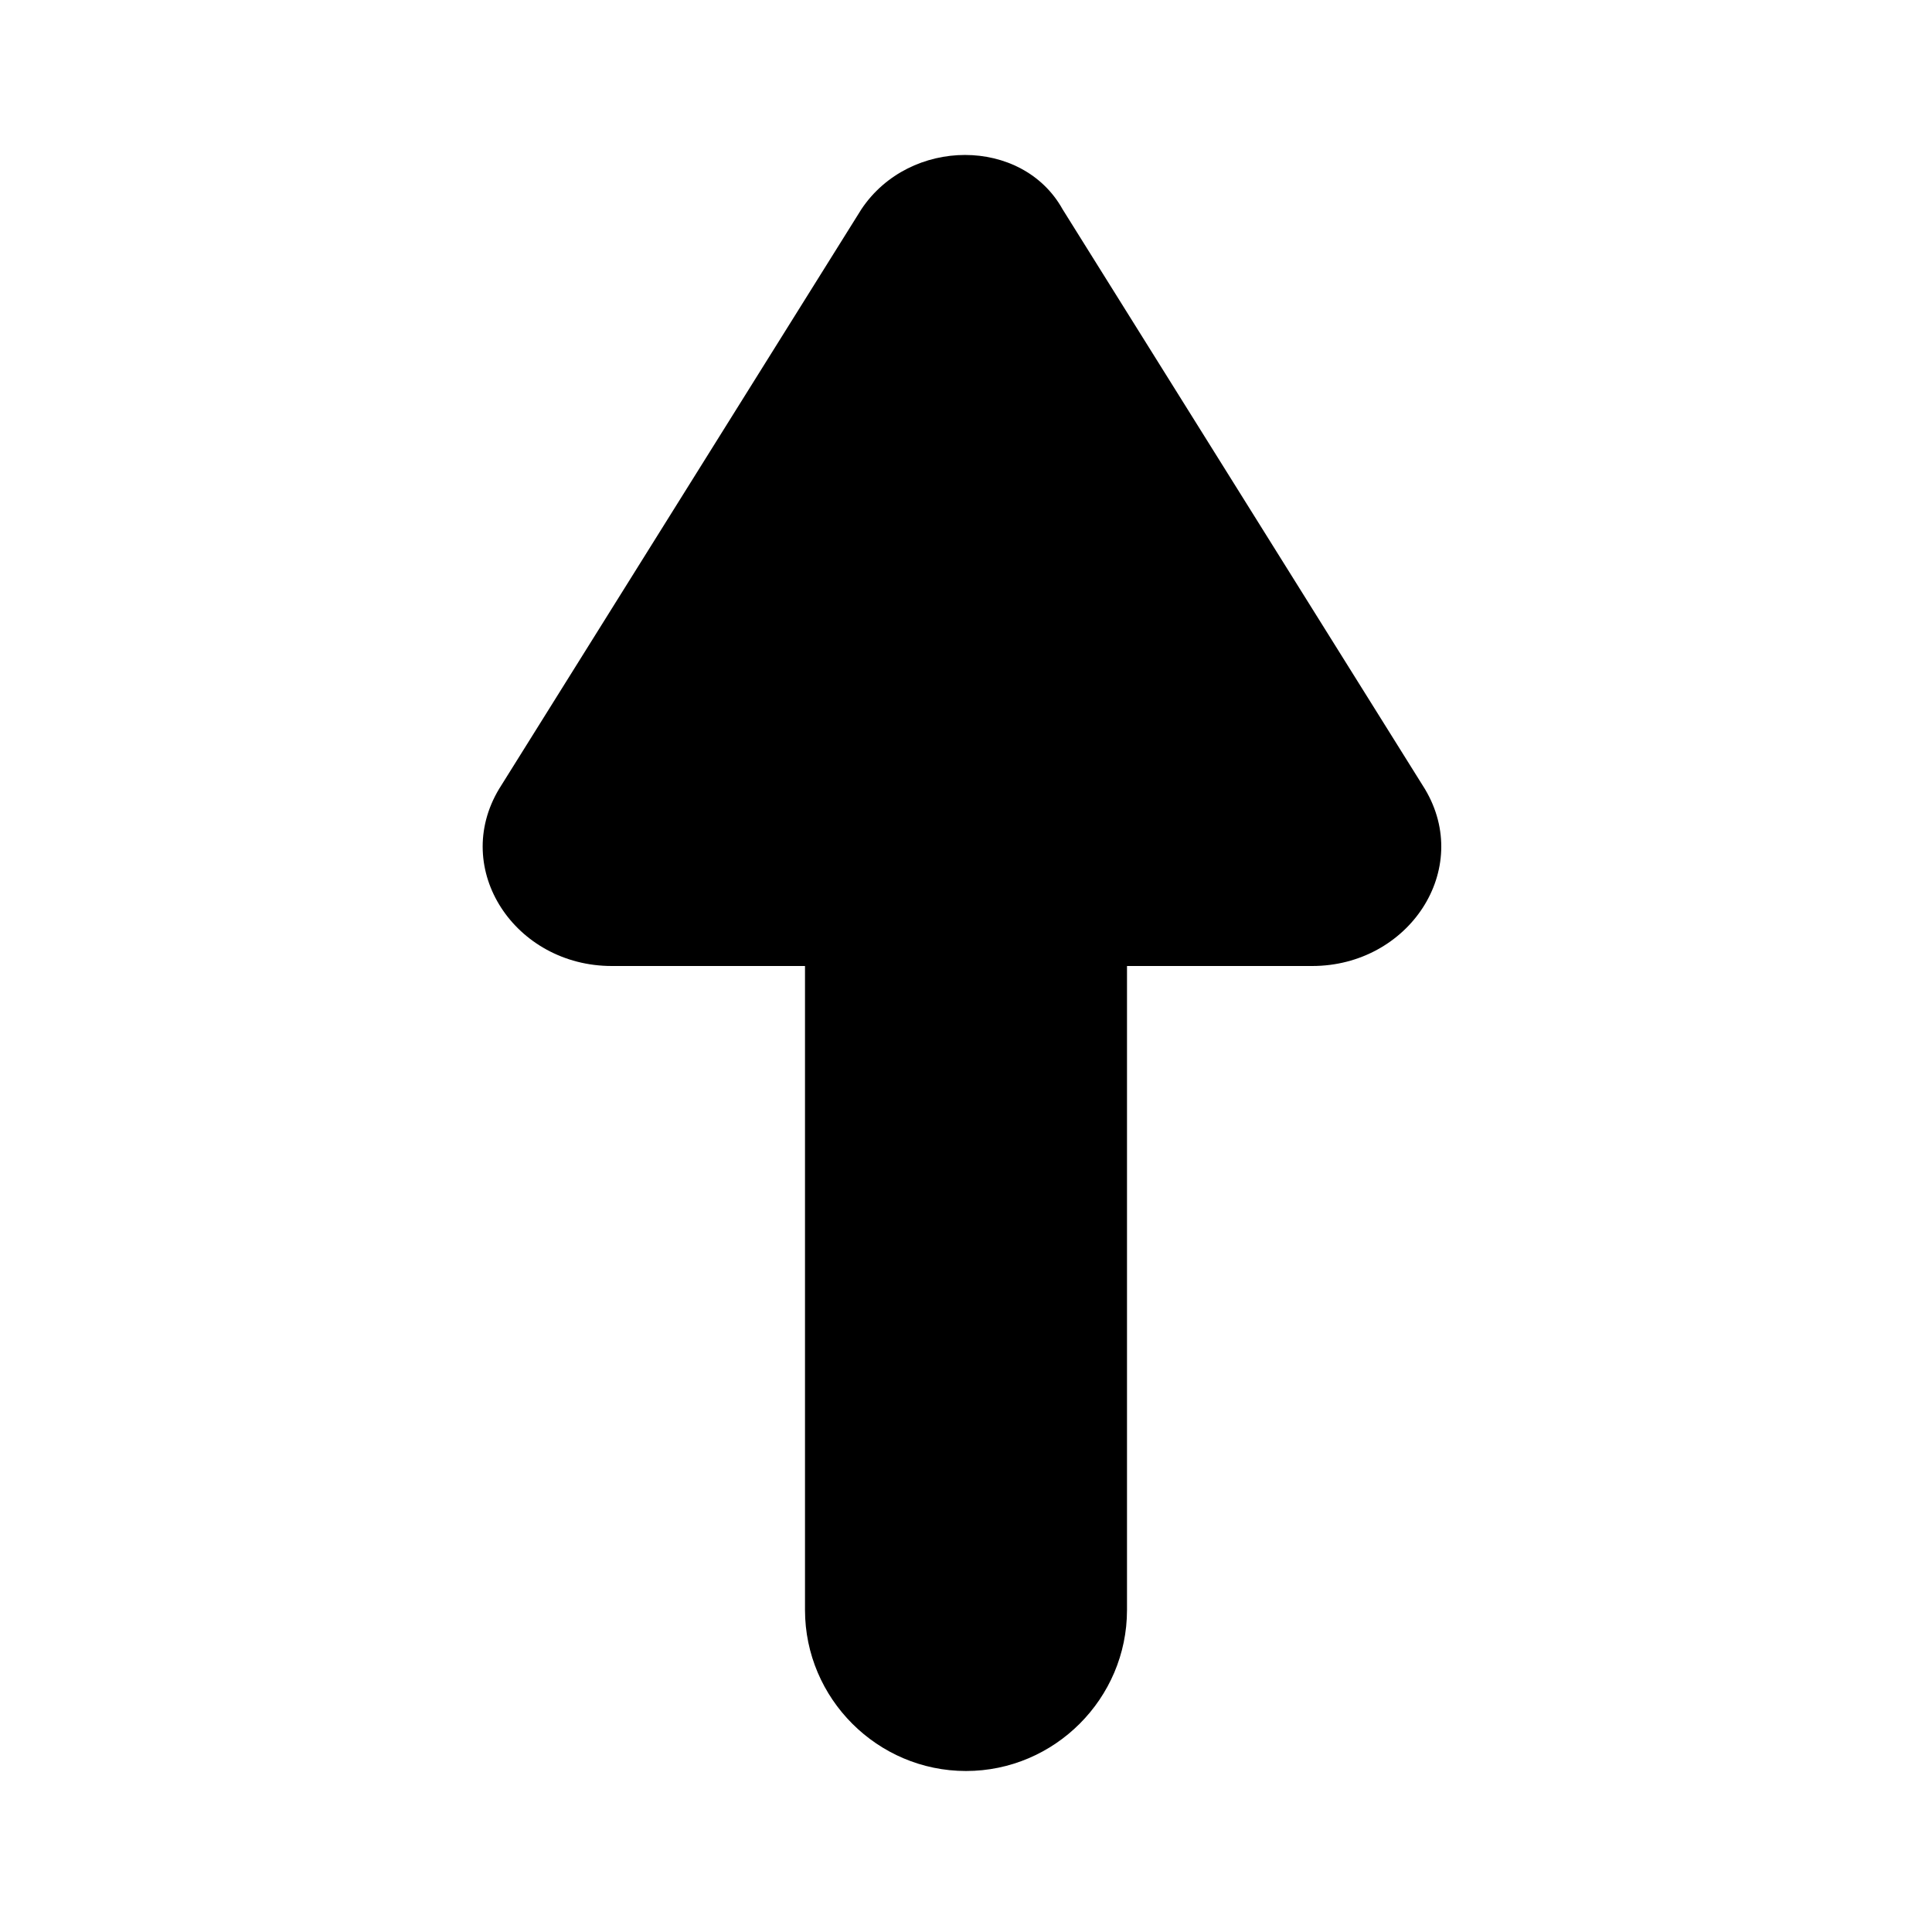
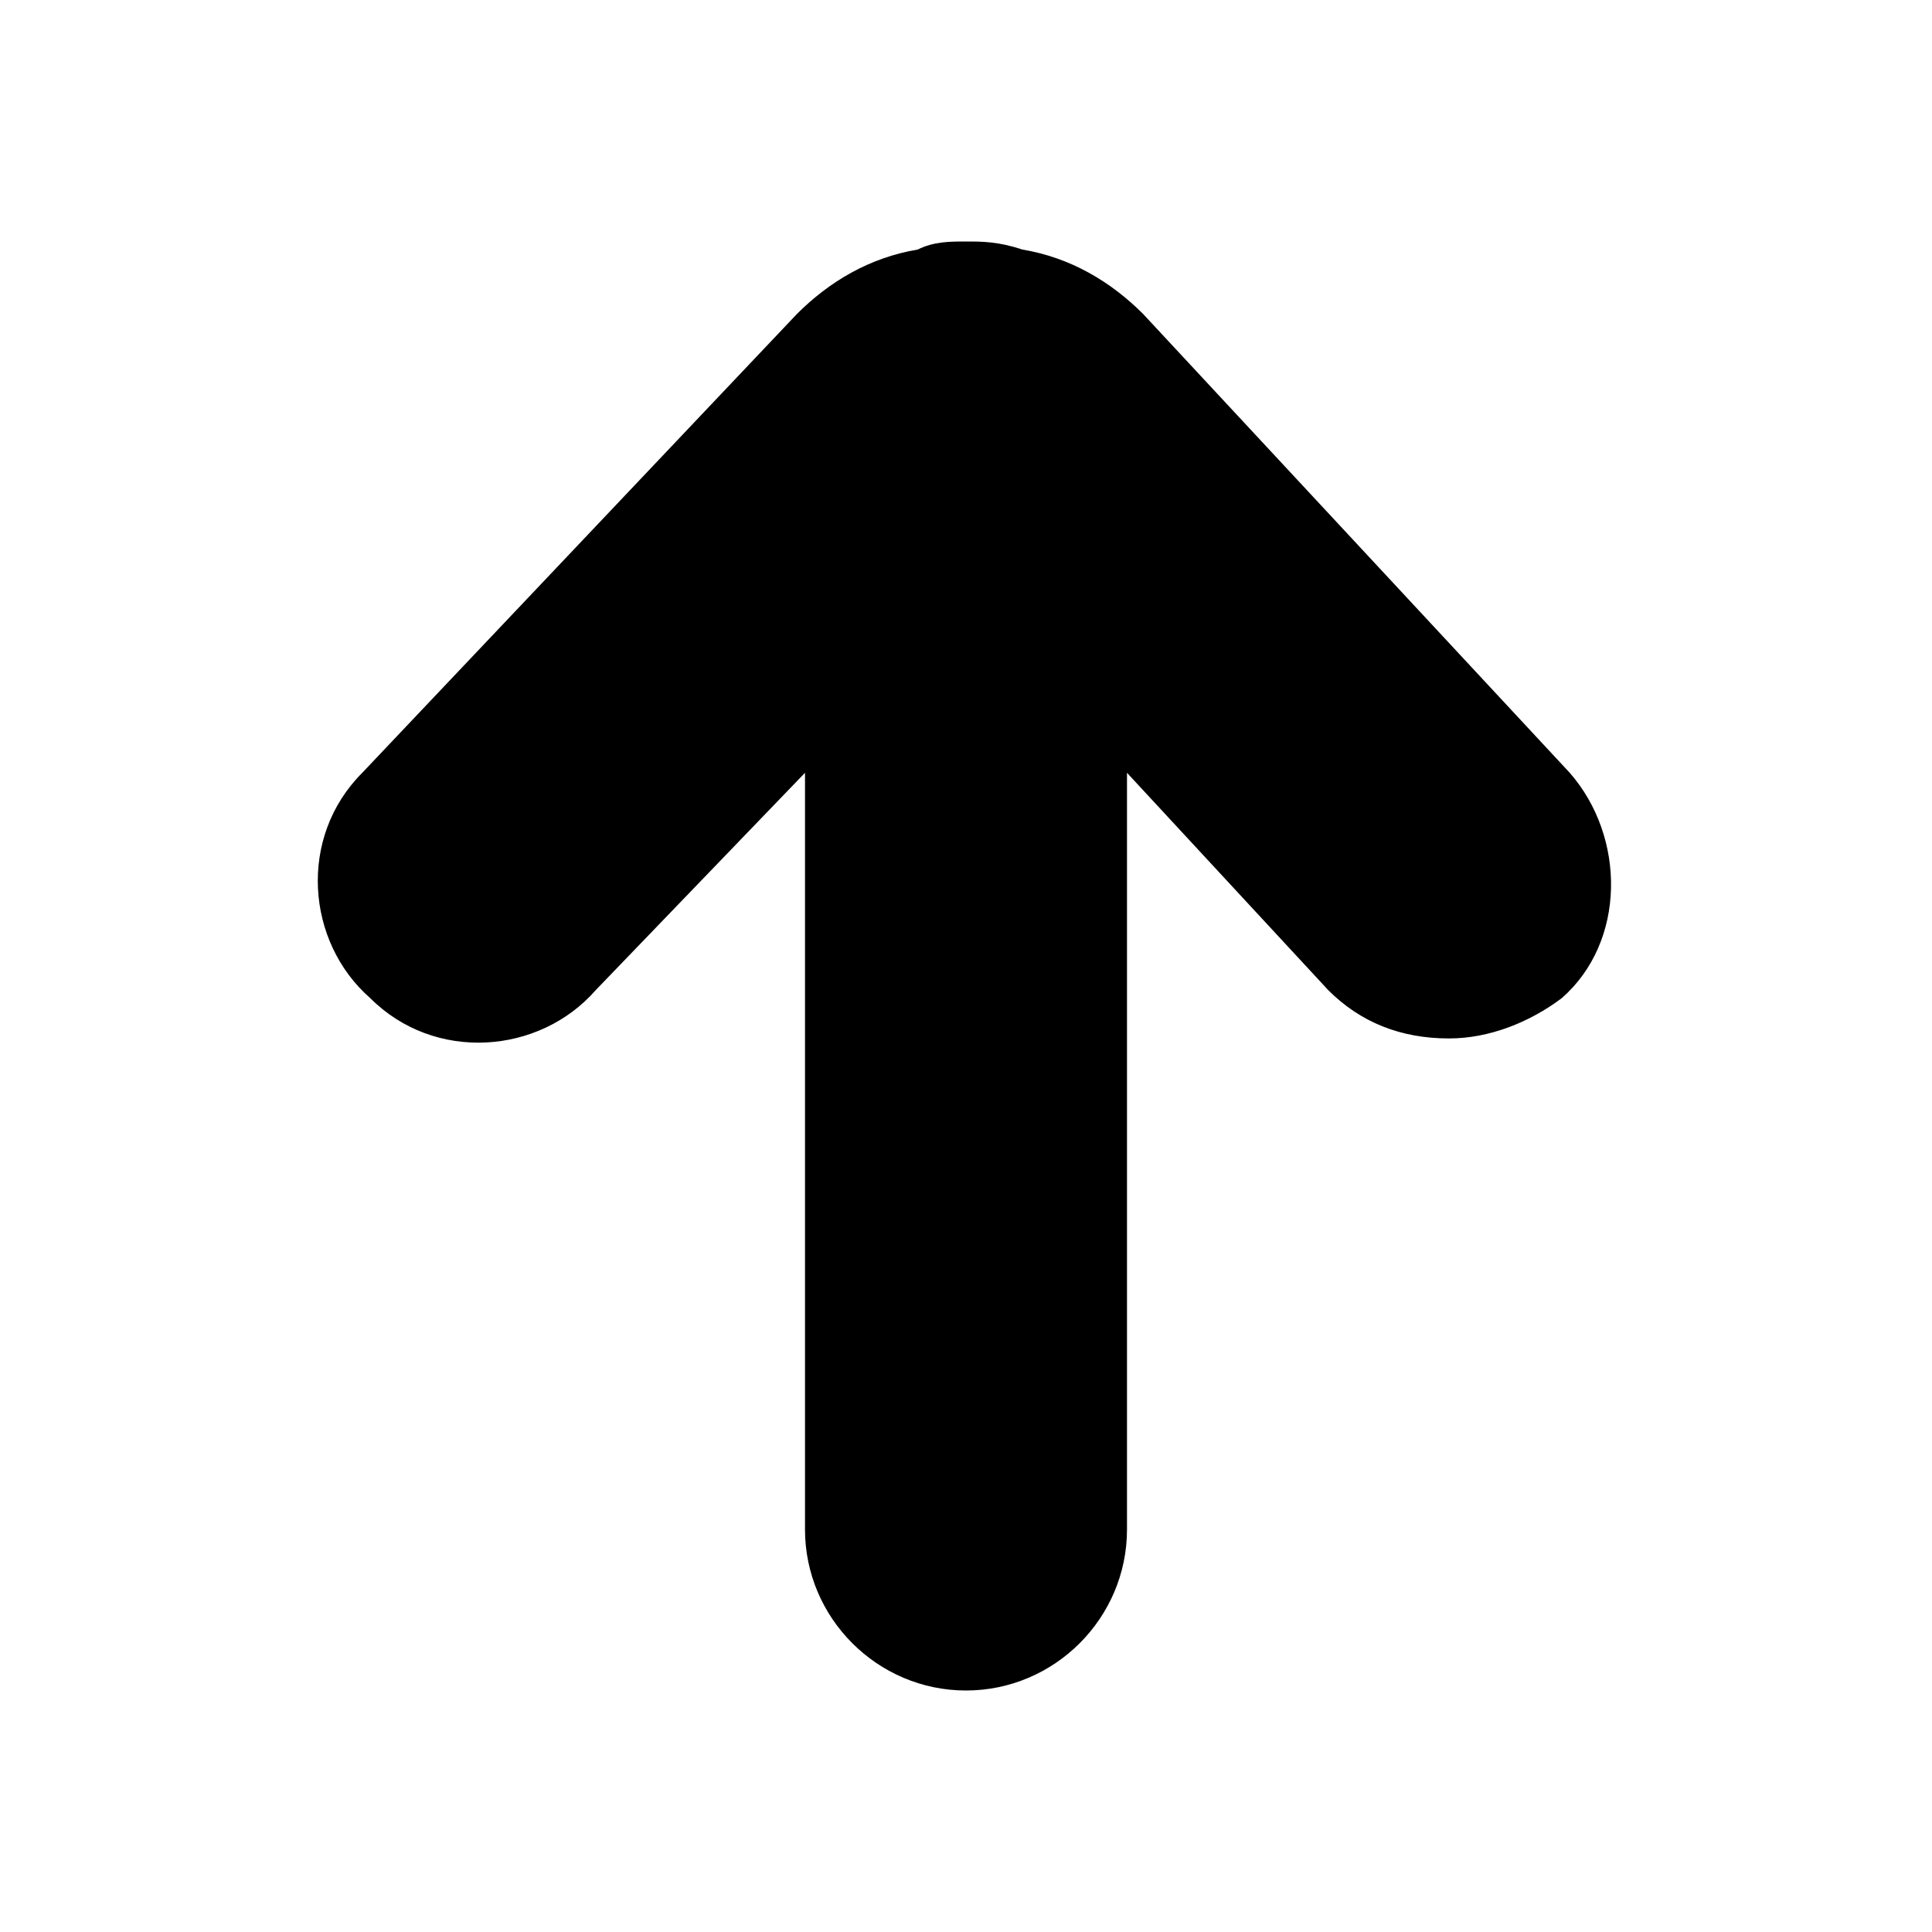
<svg xmlns="http://www.w3.org/2000/svg" width="24" height="24" viewBox="0 0 24 24">
-   <path d="M7.6 12c-1.2 0-2-1.2-1.4-2.2l4.5-7.2c.6-.9 2-.9 2.5 0l4.5 7.2c.6 1-.2 2.2-1.4 2.2H14v8c0 1.1-.9 2-2 2s-2-.9-2-2v-8H7.6z" />
+   <path d="M19.5 9.6l-5.3-5.7c-.4-.4-.9-.7-1.5-.8-.3-.1-.5-.1-.7-.1-.2 0-.4 0-.6.1-.6.1-1.1.4-1.5.8L4.5 9.6c-.8.8-.7 2.1.1 2.8.8.8 2.1.7 2.8-.1L10 9.6V19c0 1.1.9 2 2 2s2-.9 2-2V9.6l2.5 2.7c.4.4.9.6 1.5.6.5 0 1-.2 1.4-.5.8-.7.8-2 .1-2.8z" />
</svg>
